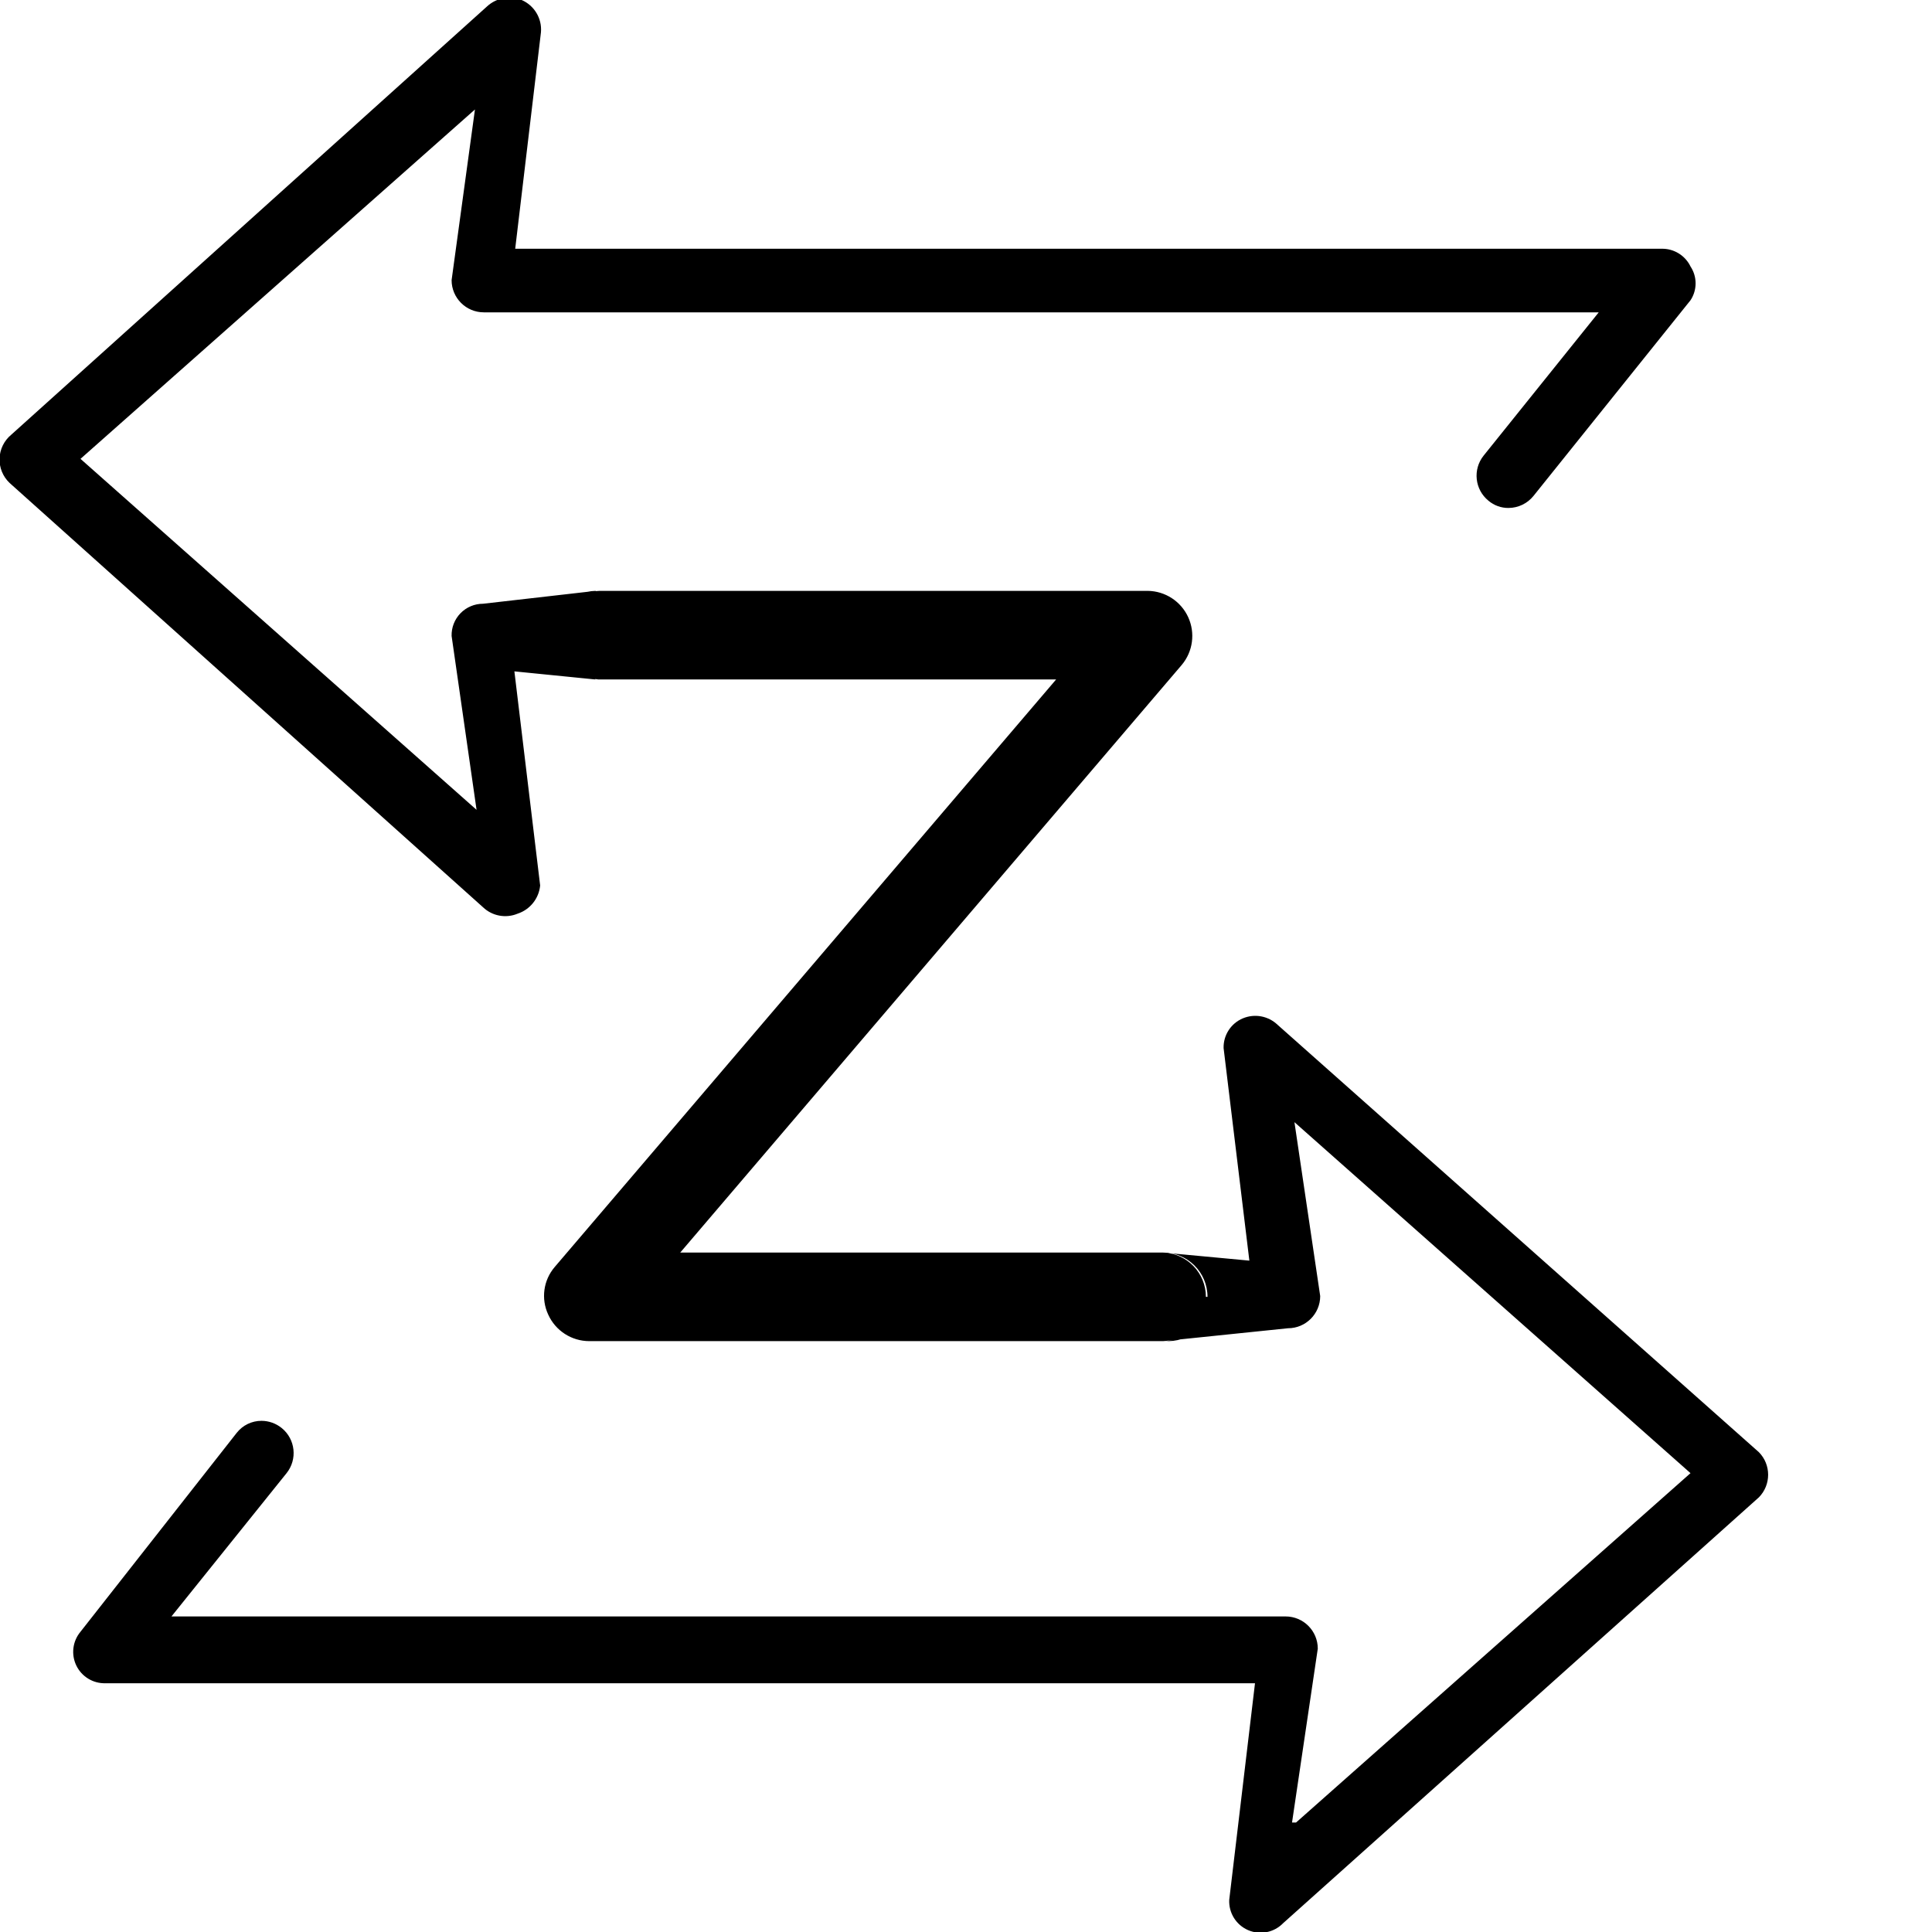
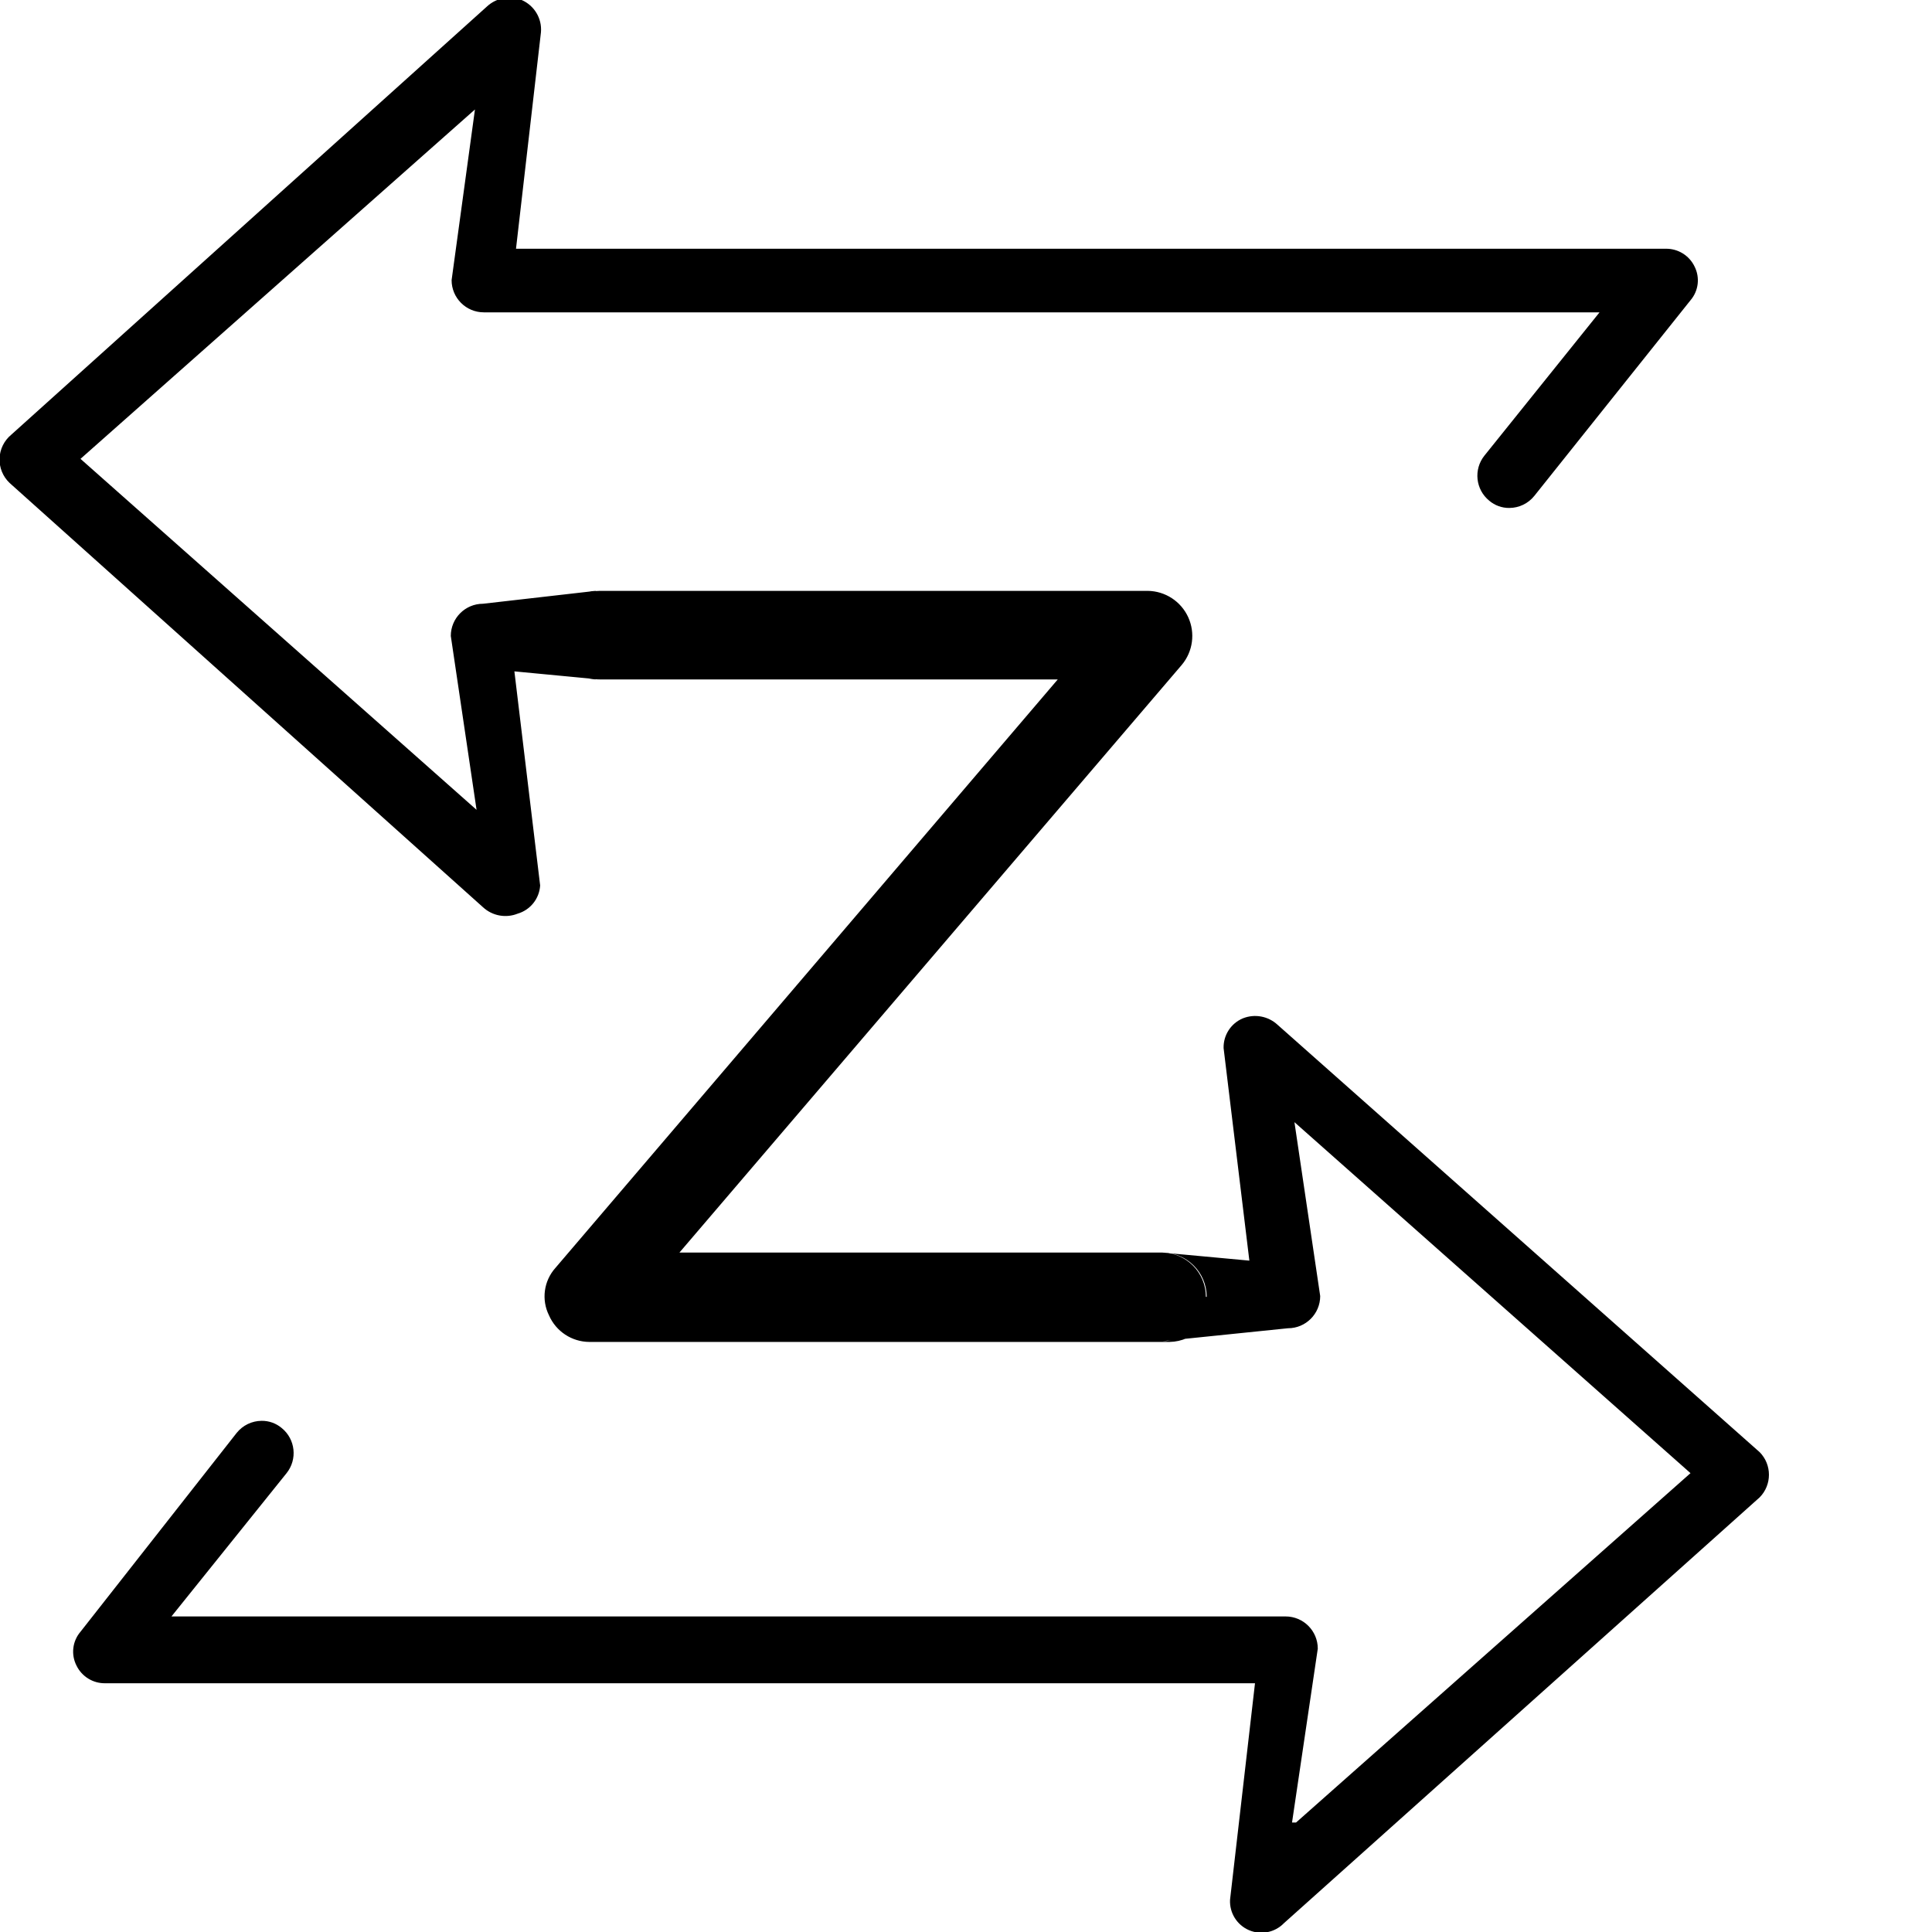
<svg xmlns="http://www.w3.org/2000/svg" role="img" viewBox="0 0 24 24">
-   <path d="M6.92 8v-.09m0 .07v.09m0 0a.8.8 0 00.08.16m0 0a.57.57 0 00.4.21m0-1.1L6 7.5a.39.39 0 00-.39.4l.31 2.16L1 5.7l4.9-4.34-.29 2.12a.4.4 0 00.4.4h13.85l-1.43 1.78a.4.4 0 00.06.56.38.38 0 00.25.09.4.4 0 00.31-.15L21 3.73a.38.38 0 000-.42.39.39 0 00-.36-.22H6.4L6.72.4a.4.4 0 00-.24-.4.41.41 0 00-.43.08L.14 5.4a.4.4 0 00-.02.6L6 11.27a.4.4 0 00.43.08.41.41 0 00.28-.35l-.32-2.66 1 .1zm0 0a.54.54 0 00-.53.55m9 4.84a.4.4 0 00-.43-.08.39.39 0 00-.24.37l.32 2.64-1.07-.1a.55.55 0 010 1.1L16 16.5a.4.4 0 00.4-.4l-.32-2.16L21 18.3l-4.9 4.34h-.05l.32-2.16a.4.4 0 00-.4-.4H2.13l1.43-1.78a.4.4 0 00-.06-.56.4.4 0 00-.25-.09.39.39 0 00-.31.15L1 20.27a.39.39 0 00.31.64h14.28l-.32 2.69a.39.39 0 00.67.29l5.91-5.29a.4.4 0 000-.56zm-.89 3.38a.55.55 0 00-.53-.55h-6l6.23-7.3a.56.56 0 00-.42-.92H7.45a.54.54 0 00-.53.55.56.56 0 00.51.55h5.69l-6.23 7.3a.55.55 0 00-.08.59.56.56 0 00.51.33h7.2a.55.55 0 00.54-.55z" />
+   <path d="M6.93 8a.15.15 0 010-.07m0 .07a.29.29 0 000 .09m0 0a.51.51 0 00.07.14m0 0a.55.55 0 00.4.21m0-1.1L6 7.5a.4.4 0 00-.4.4l.32 2.16L1 5.7l4.9-4.34-.29 2.12a.4.4 0 00.4.4h13.86l-1.43 1.78a.4.4 0 00.06.56.38.38 0 00.25.09.4.4 0 00.31-.15L21 3.73a.38.38 0 00.05-.42.39.39 0 00-.36-.22H6.41L6.72.4a.4.4 0 00-.24-.4.41.41 0 00-.43.08L.14 5.4a.4.4 0 00-.02.6L6 11.27a.41.41 0 00.43.08.39.39 0 00.28-.35l-.32-2.66 1.05.1zm0 0a.55.55 0 00-.53.55m9 4.84a.41.41 0 00-.43-.08.39.39 0 00-.24.37l.32 2.64-1.08-.1a.55.55 0 010 1.1L16 16.5a.4.4 0 00.4-.4l-.32-2.16L21 18.3l-4.9 4.34h-.05l.32-2.16a.4.4 0 00-.4-.4H2.13l1.43-1.78a.4.4 0 00-.06-.56.38.38 0 00-.25-.09.4.4 0 00-.31.15L1 20.27a.38.38 0 00-.05.42.39.39 0 00.36.22h14.28l-.31 2.69a.39.39 0 00.67.29l5.91-5.29a.4.4 0 000-.56zm-.89 3.38a.55.55 0 00-.54-.55h-6l6.24-7.3a.56.56 0 00-.42-.92H7.45a.55.55 0 000 1.1h5.69L6.9 15.75a.53.53 0 00-.08.59.55.55 0 00.5.33h7.21a.55.55 0 00.54-.56z" />
</svg>
